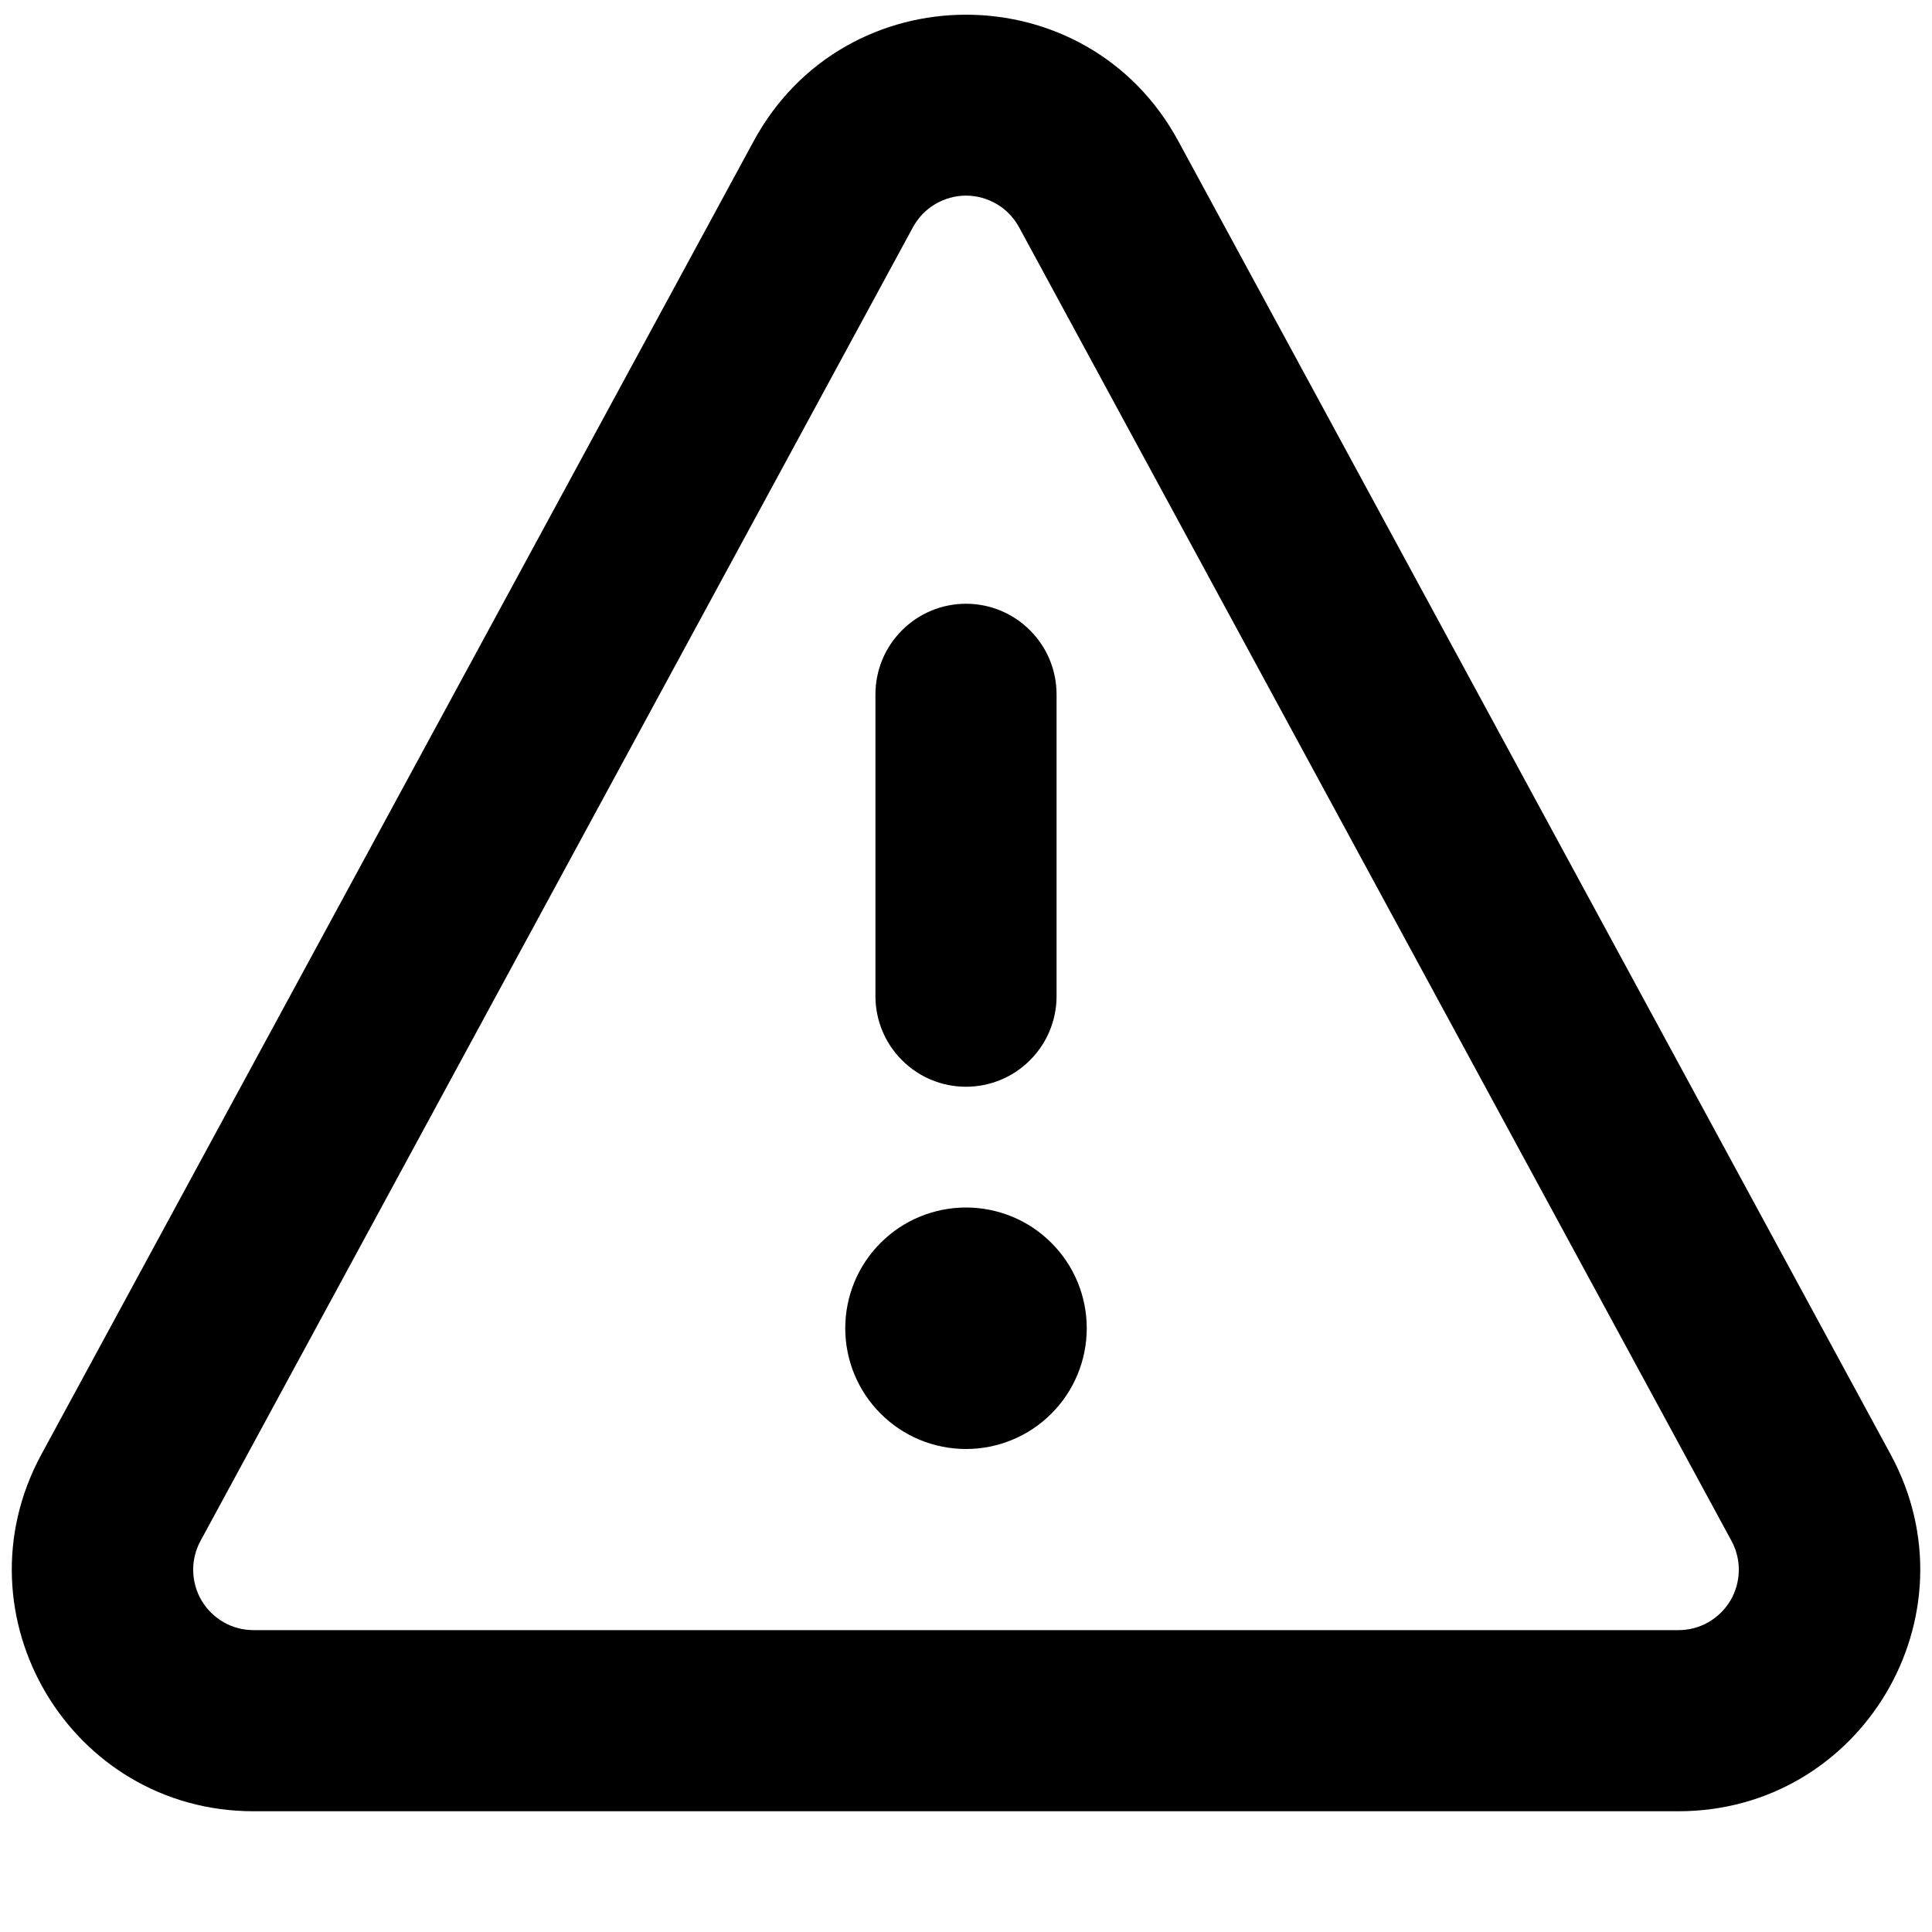
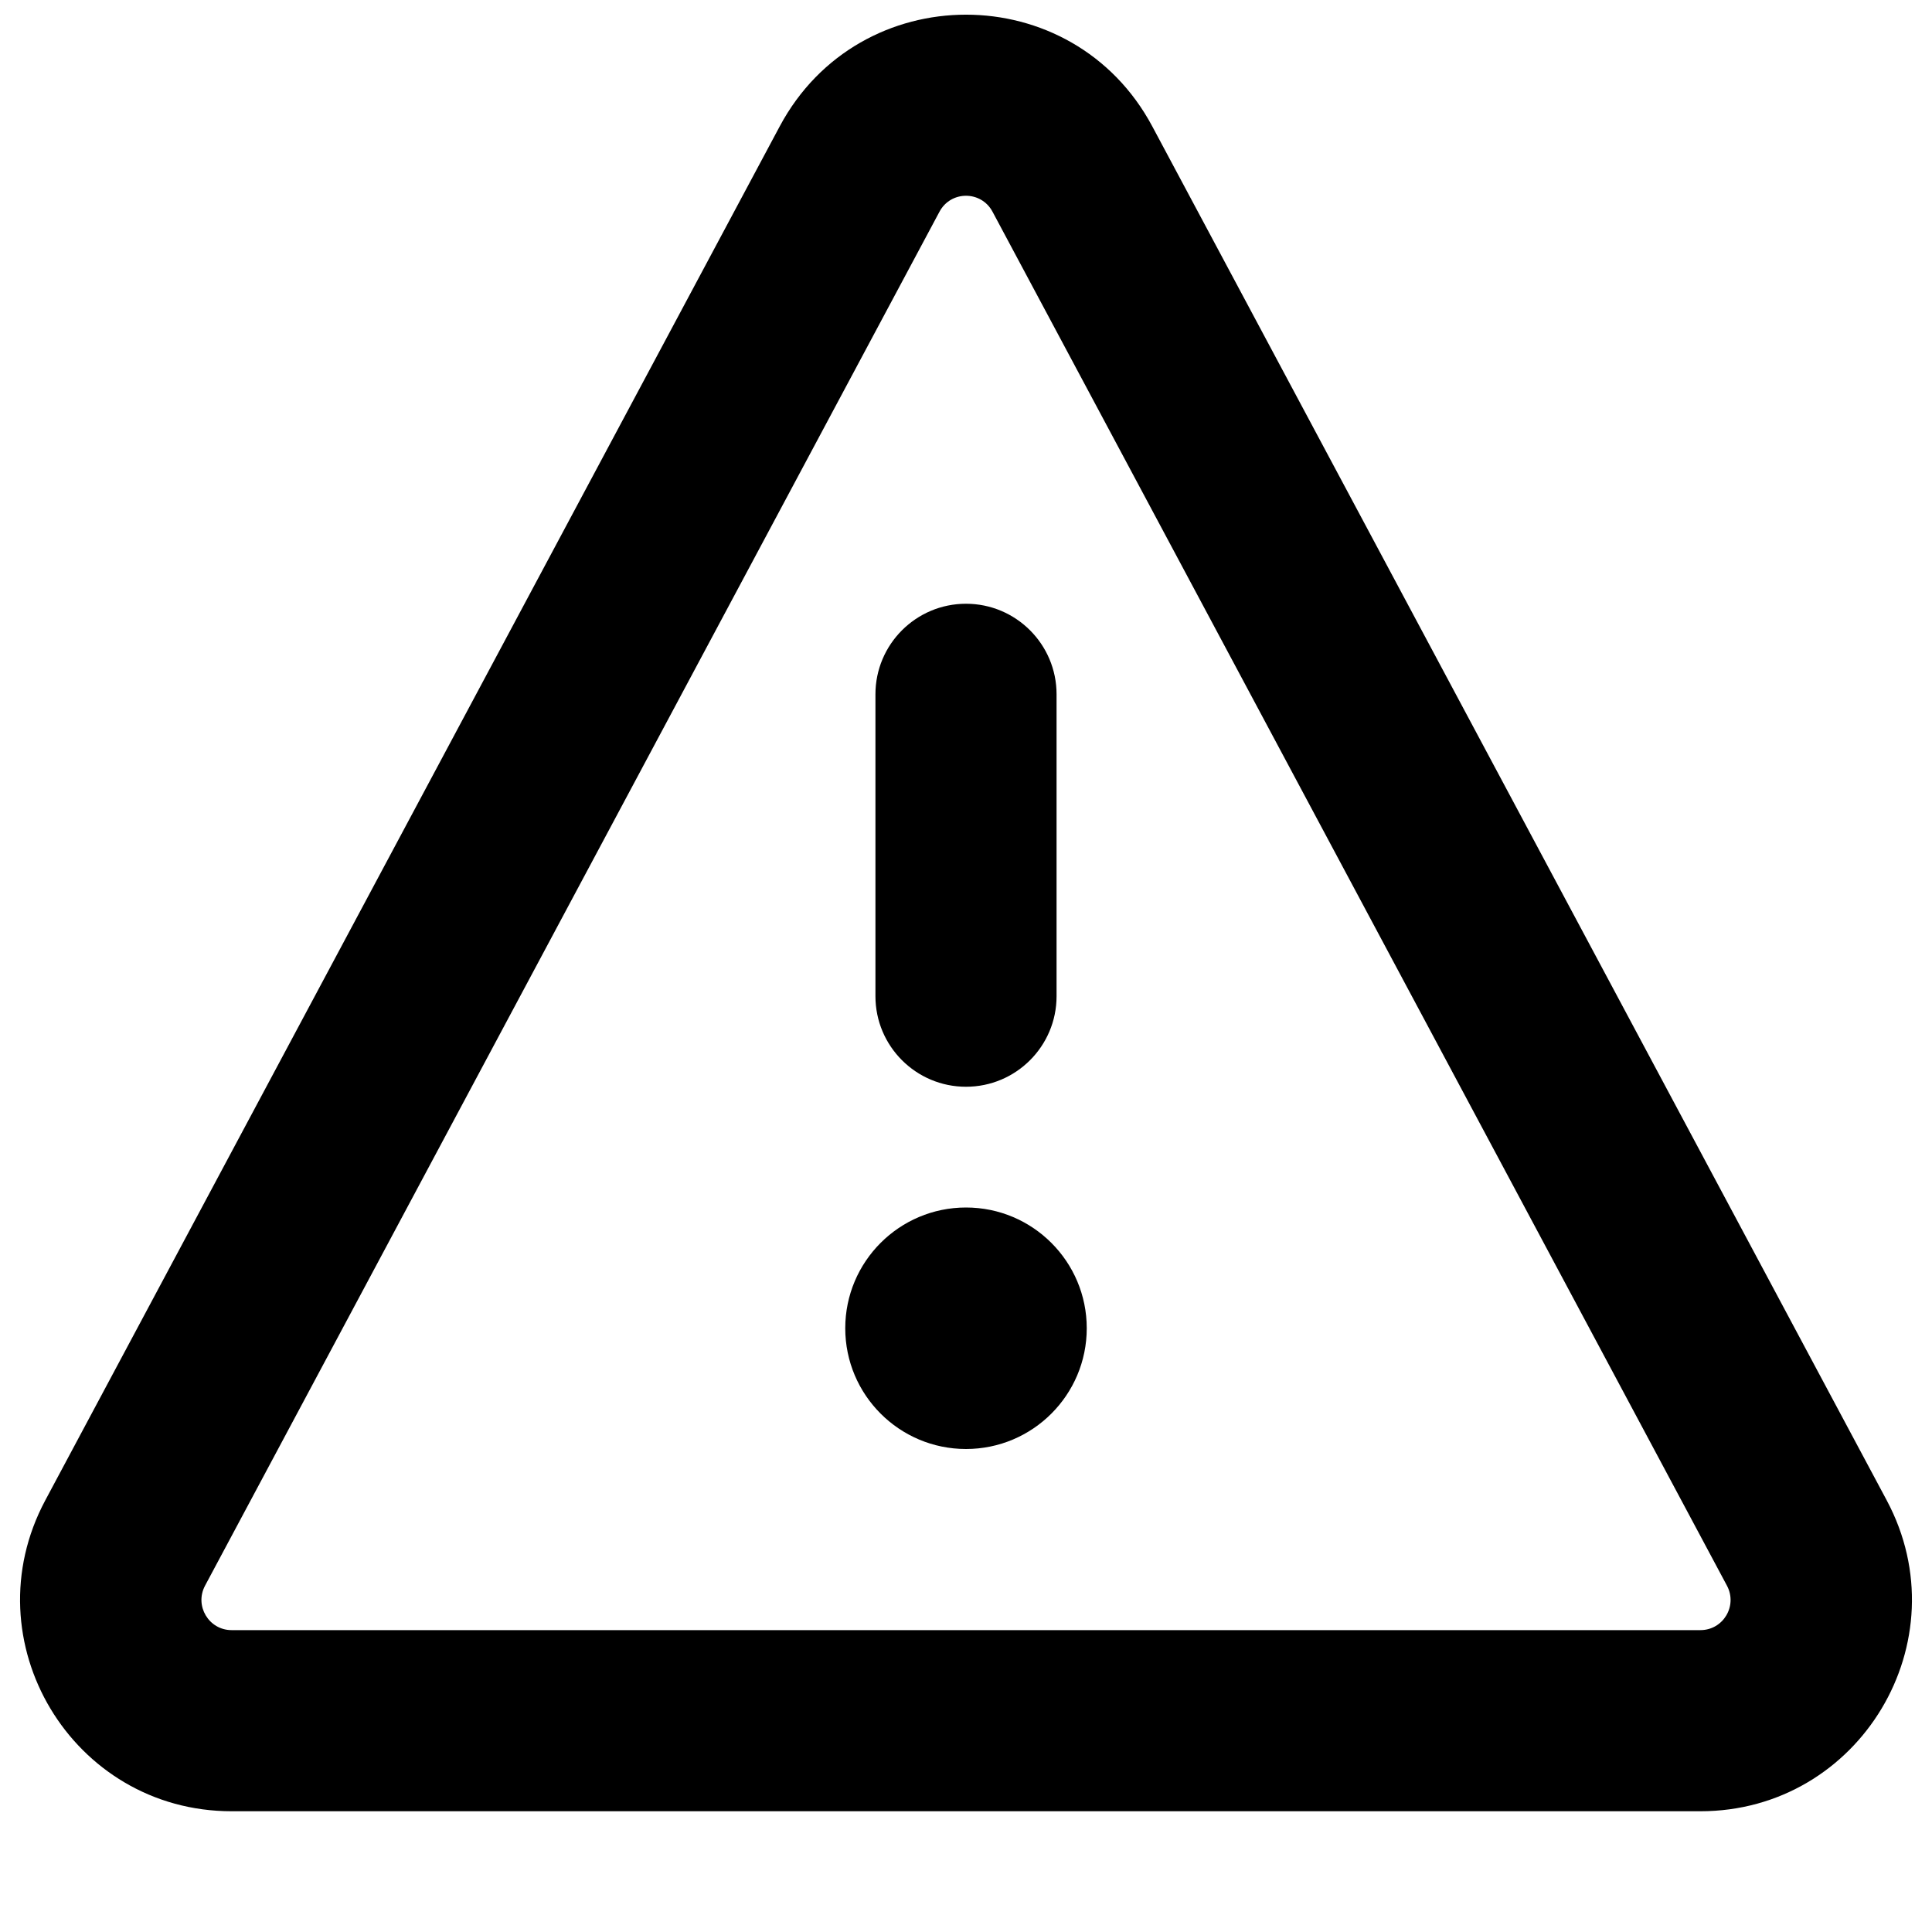
<svg xmlns="http://www.w3.org/2000/svg" width="16" height="16" viewBox="0 0 16 16">
-   <path fill-rule="evenodd" clip-rule="evenodd" d="M8.44 1.883C8.397 1.804 8.334 1.737 8.256 1.691C8.179 1.645 8.09 1.62 8 1.62C7.91 1.62 7.821 1.645 7.744 1.691C7.666 1.737 7.603 1.804 7.56 1.883L1.66 12.762C1.619 12.838 1.598 12.924 1.6 13.01C1.602 13.097 1.626 13.182 1.67 13.256C1.715 13.331 1.778 13.392 1.853 13.435C1.928 13.478 2.013 13.5 2.1 13.5H13.9C13.987 13.5 14.072 13.478 14.147 13.435C14.222 13.392 14.285 13.331 14.33 13.256C14.374 13.182 14.398 13.097 14.4 13.01C14.402 12.924 14.381 12.838 14.34 12.762L8.44 1.883ZM6.242 1.168C6.999 -0.227 9.002 -0.227 9.758 1.168L15.658 12.046C16.381 13.38 15.416 15 13.9 15H2.1C0.584 15 -0.38 13.38 0.342 12.046L6.242 1.168ZM8 5C8.199 5 8.39 5.079 8.53 5.22C8.671 5.36 8.75 5.551 8.75 5.75V8.25C8.75 8.449 8.671 8.64 8.53 8.78C8.39 8.921 8.199 9 8 9C7.801 9 7.61 8.921 7.47 8.78C7.329 8.64 7.25 8.449 7.25 8.25V5.75C7.25 5.551 7.329 5.36 7.47 5.22C7.61 5.079 7.801 5 8 5ZM8 10C7.735 10 7.48 10.105 7.293 10.293C7.105 10.48 7 10.735 7 11C7 11.265 7.105 11.52 7.293 11.707C7.48 11.895 7.735 12 8 12C8.265 12 8.52 11.895 8.707 11.707C8.895 11.52 9 11.265 9 11C9 10.735 8.895 10.48 8.707 10.293C8.52 10.105 8.265 10 8 10Z" />
+   <path fill-rule="evenodd" clip-rule="evenodd" d="M8.22 1.754C8.126 1.577 7.874 1.577 7.78 1.754L1.698 13.132C1.609 13.299 1.73 13.5 1.918 13.5H14.082C14.271 13.5 14.391 13.299 14.302 13.132L8.22 1.754ZM6.457 1.047C7.116 -0.187 8.884 -0.187 9.543 1.047L15.625 12.425C16.248 13.591 15.403 15 14.082 15H1.918C0.597 15 -0.248 13.591 0.375 12.425L6.457 1.047ZM9 11C9 11.552 8.552 12 8 12C7.448 12 7 11.552 7 11C7 10.448 7.448 10 8 10C8.552 10 9 10.448 9 11ZM8.75 5.75C8.75 5.336 8.414 5 8 5C7.586 5 7.25 5.336 7.25 5.75V8.25C7.25 8.664 7.586 9 8 9C8.414 9 8.75 8.664 8.75 8.25V5.75Z" />
</svg>
